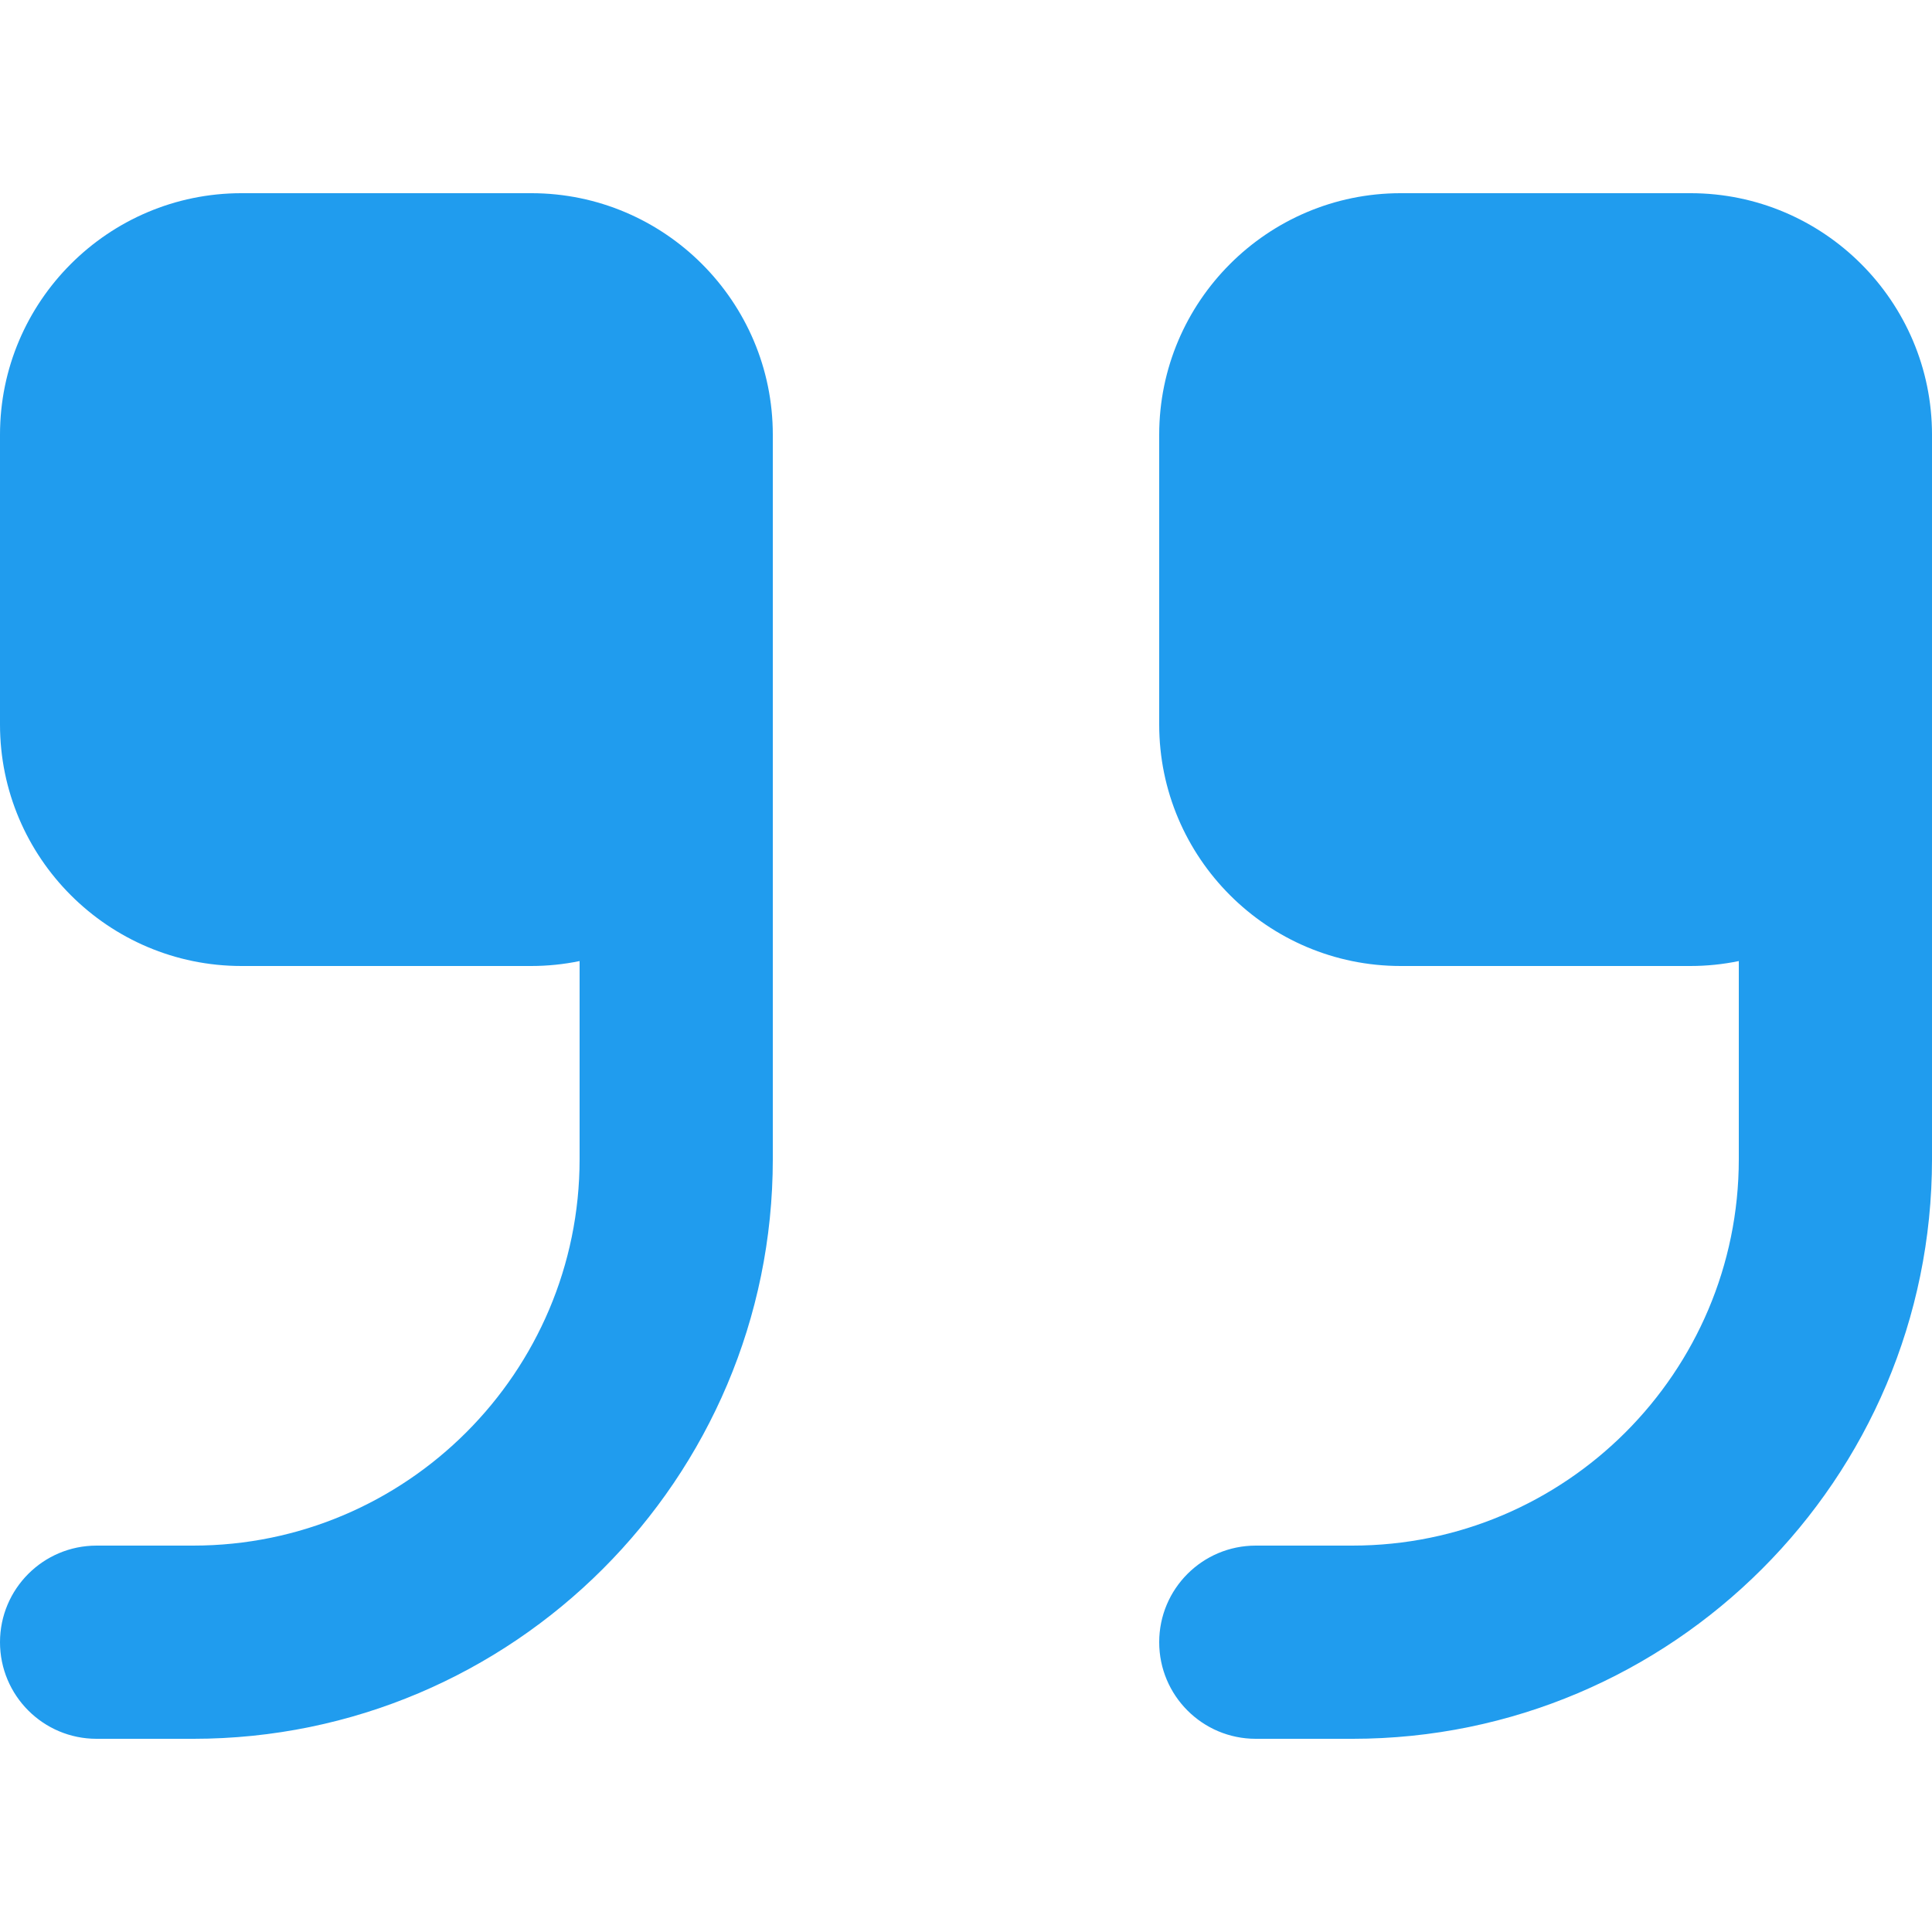
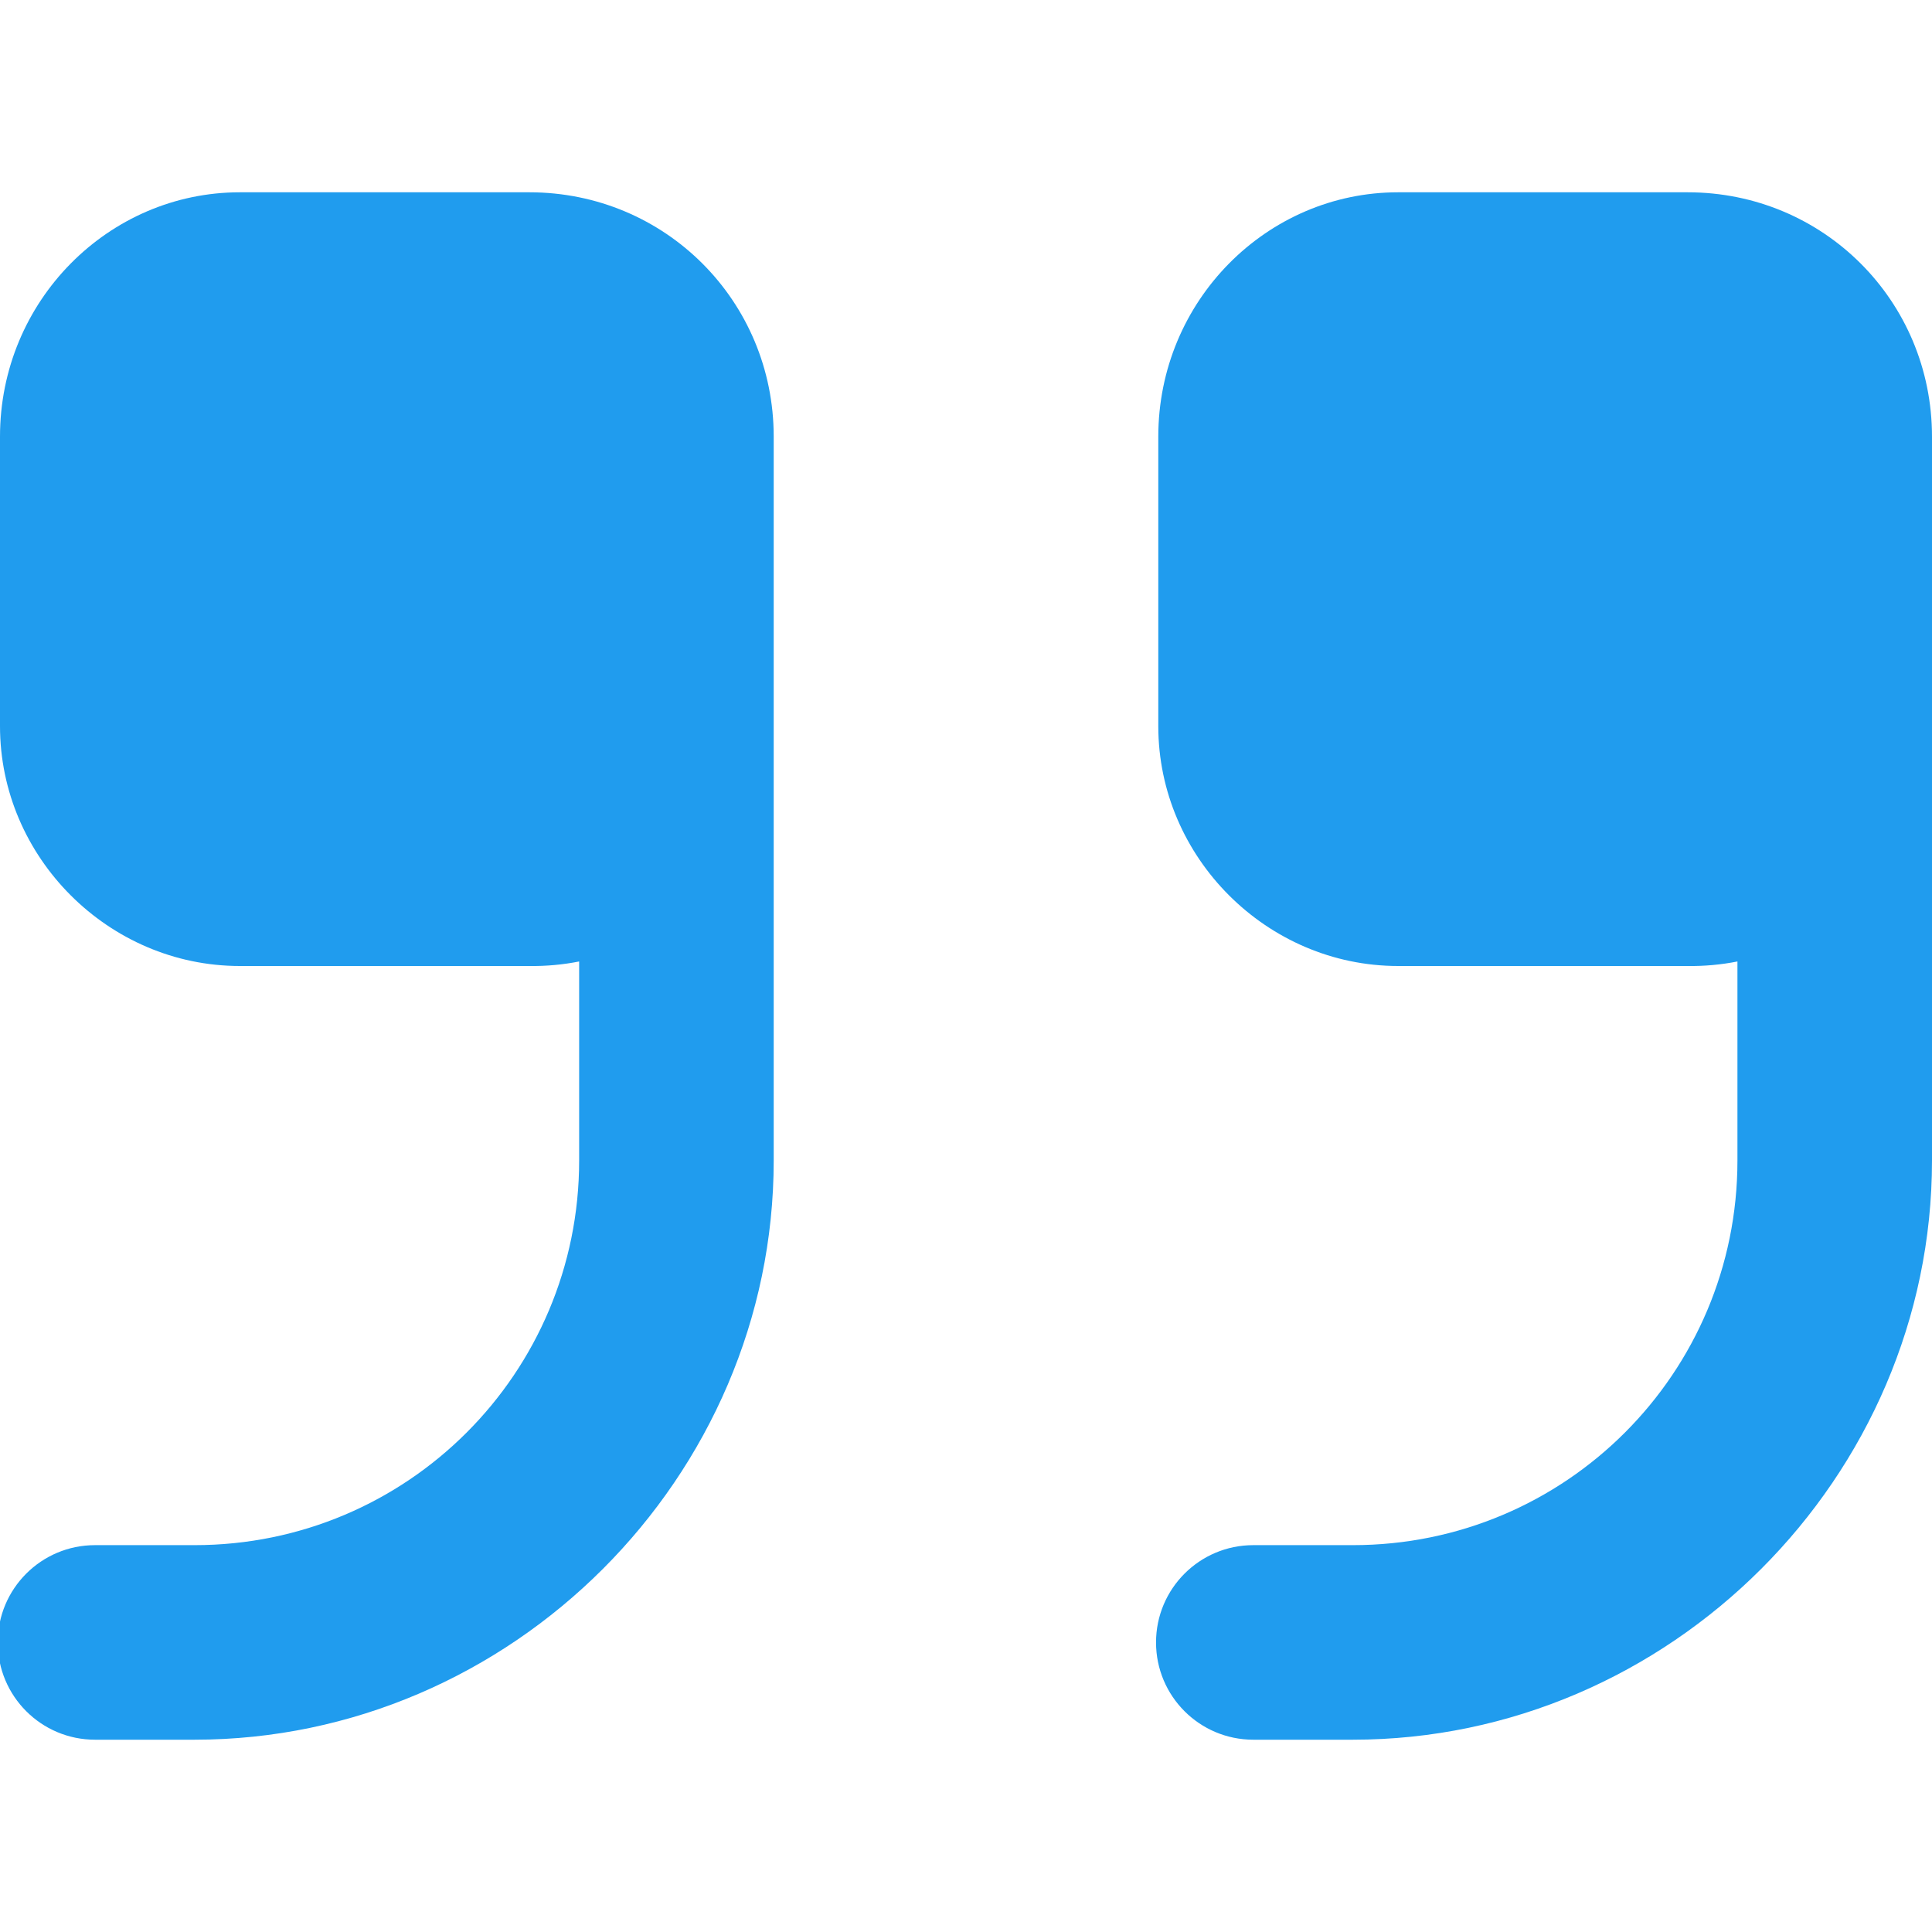
- <svg xmlns="http://www.w3.org/2000/svg" height="568" viewBox="0 -42 426.667 426" width="568" fill="#209cee">
-   <path d="M373.332.332h-64C279.914.332 256 24.27 256 53.668v64C256 147.063 279.914 171 309.332 171h64A53.16 53.16 0 0 0 384 169.91v43.758c0 47.06-38.273 85.332-85.332 85.332h-21.336C265.535 299 256 308.56 256 320.332s9.535 21.336 21.332 21.336h21.336c70.6 0 128-57.4 128-128v-160c0-29.398-23.914-53.336-53.336-53.336zm-256 0h-64C23.914.332 0 24.27 0 53.668v64C0 147.063 23.914 171 53.332 171h64A53.16 53.16 0 0 0 128 169.91v43.758C128 260.727 89.727 299 42.668 299H21.332C9.535 299 0 308.56 0 320.332s9.535 21.336 21.332 21.336h21.336c70.6 0 128-57.4 128-128v-160c0-29.398-23.914-53.336-53.336-53.336zm0 0" />
+ <svg xmlns="http://www.w3.org/2000/svg" height="568" viewBox="0 -42 427 426" width="568" fill="#209cee">
+   <path d="M373 0h-64c-29 0-53 24-53 54v64c0 29 24 53 53 53h64a53 53 0 0011-1v44c0 47-38 85-85 85h-22a21 21 0 100 43h22c70 0 128-58 128-128V54c0-30-24-54-54-54zM117 0H53C24 0 0 24 0 54v64c0 29 24 53 53 53h64a53 53 0 0011-1v44c0 47-38 85-85 85H21a21 21 0 100 43h22c70 0 128-58 128-128V54c0-30-24-54-54-54zm0 0" />
</svg>
